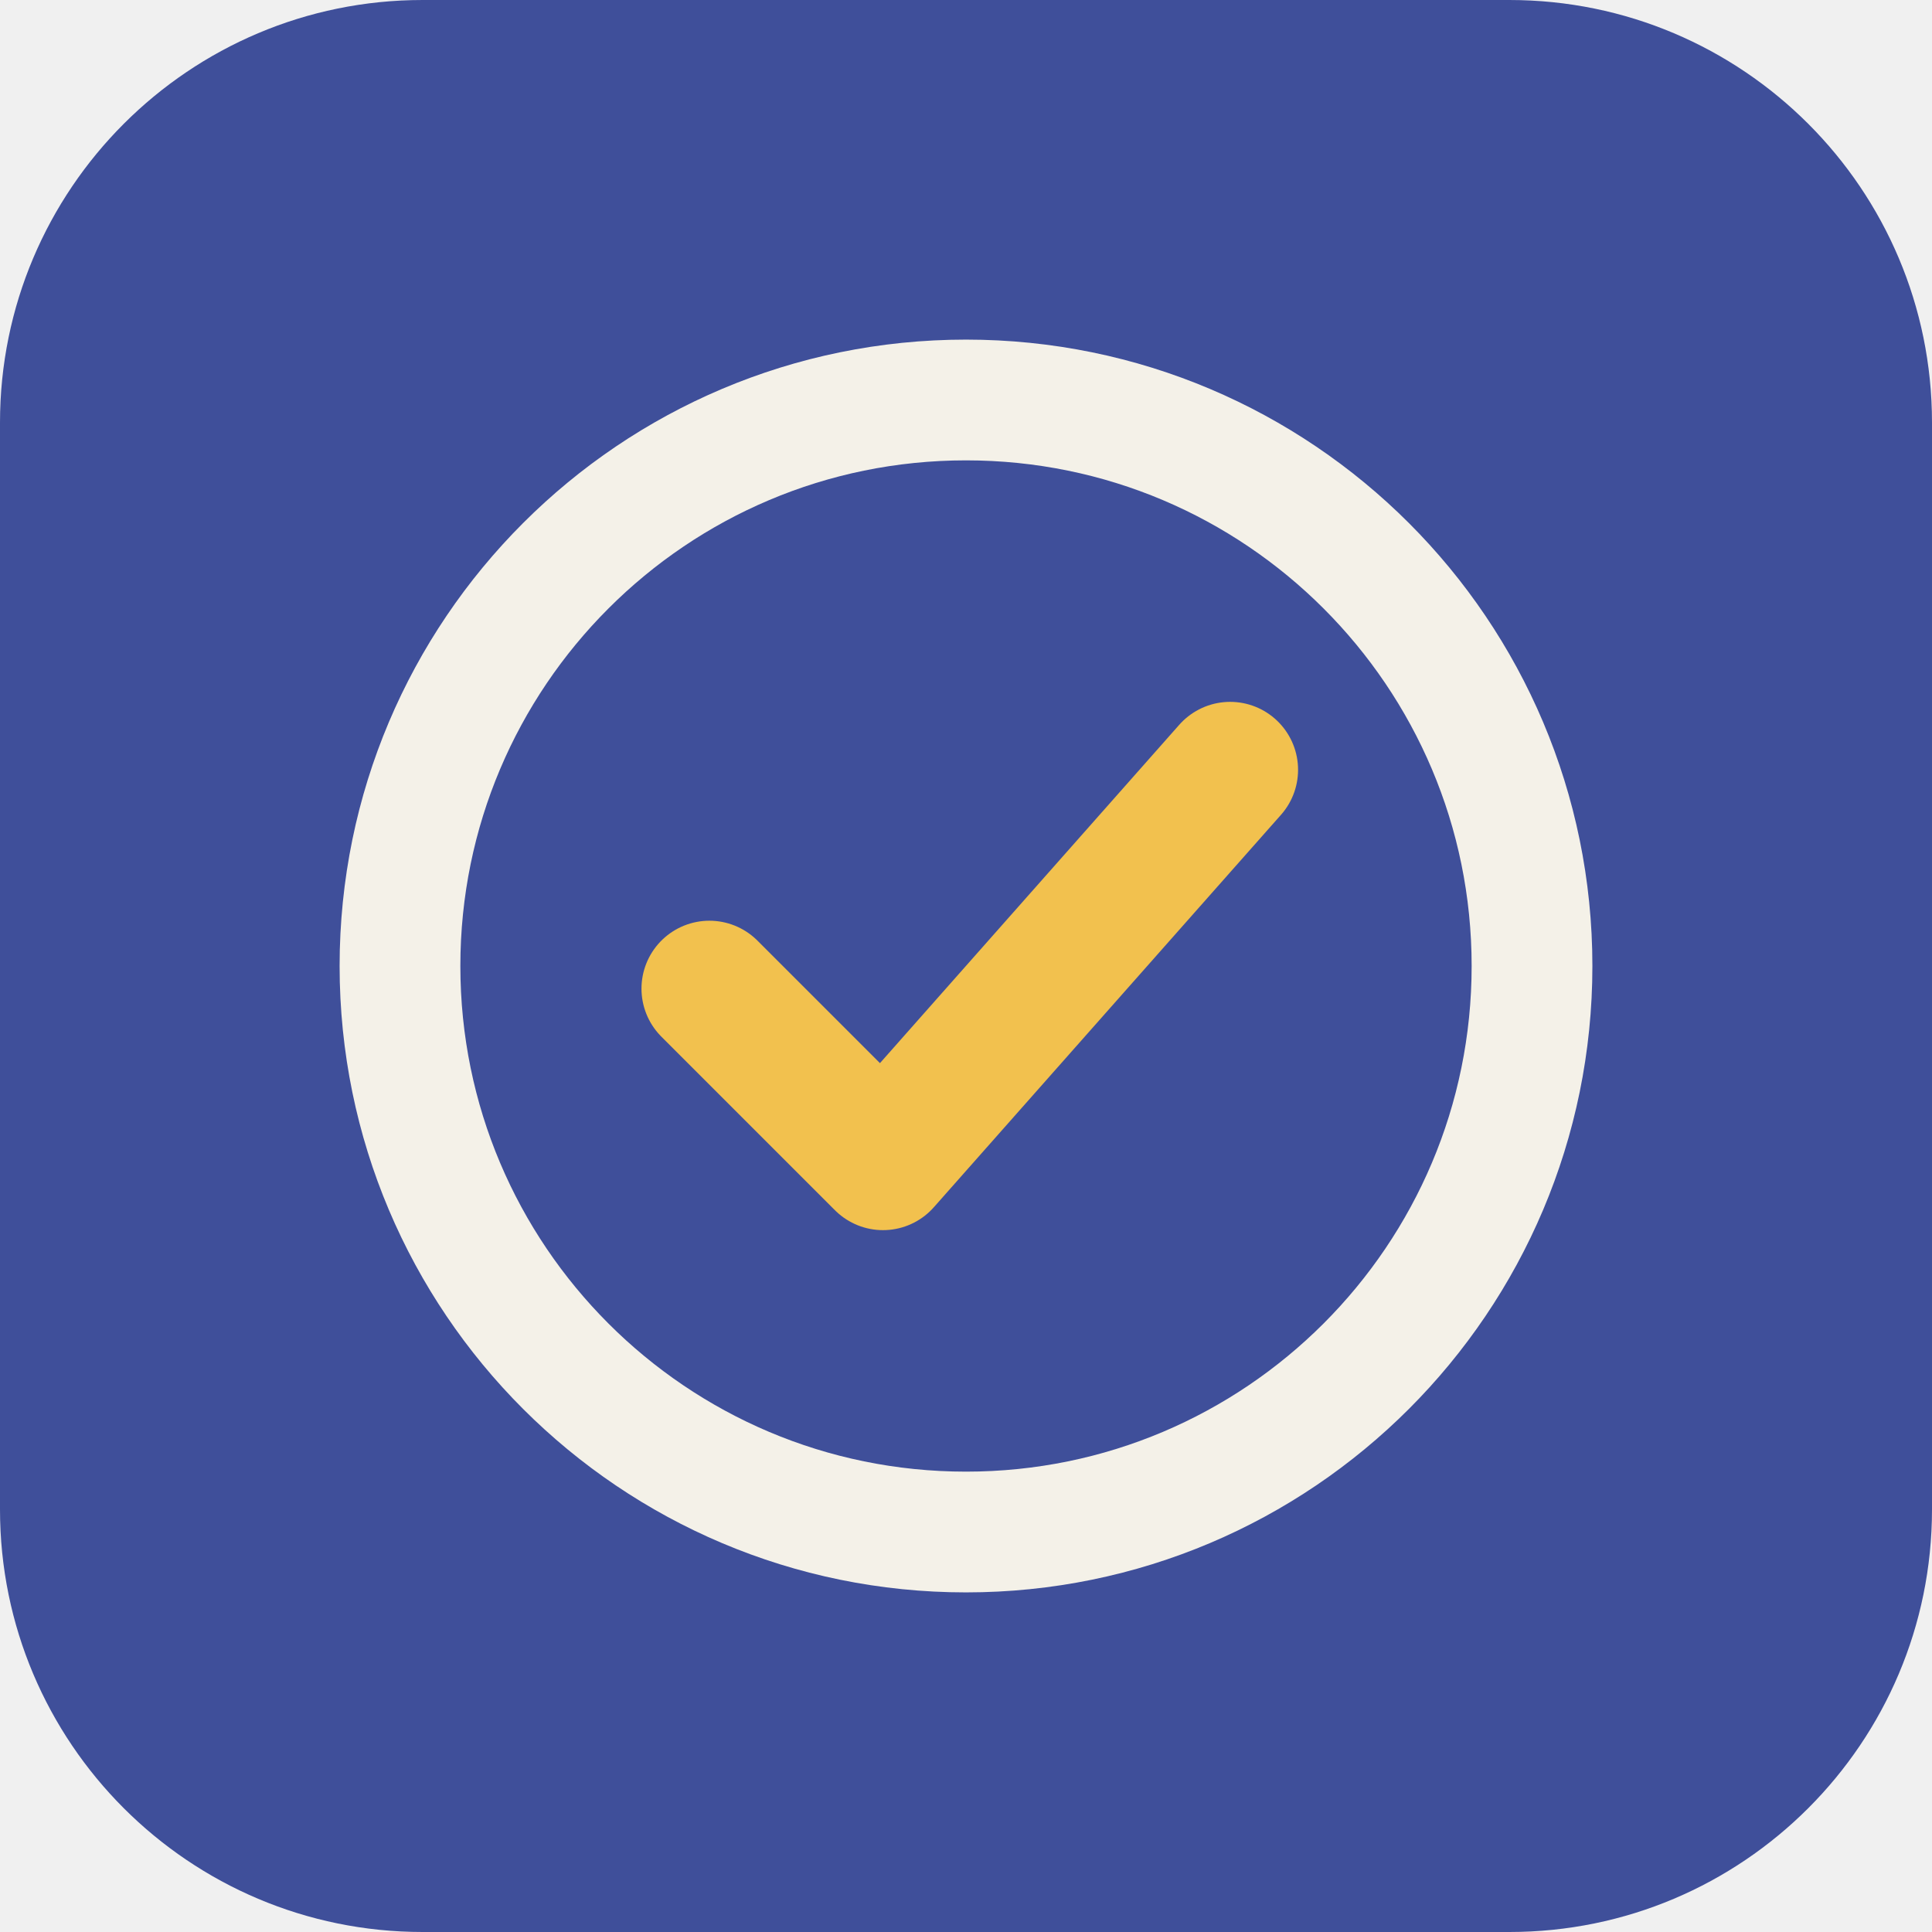
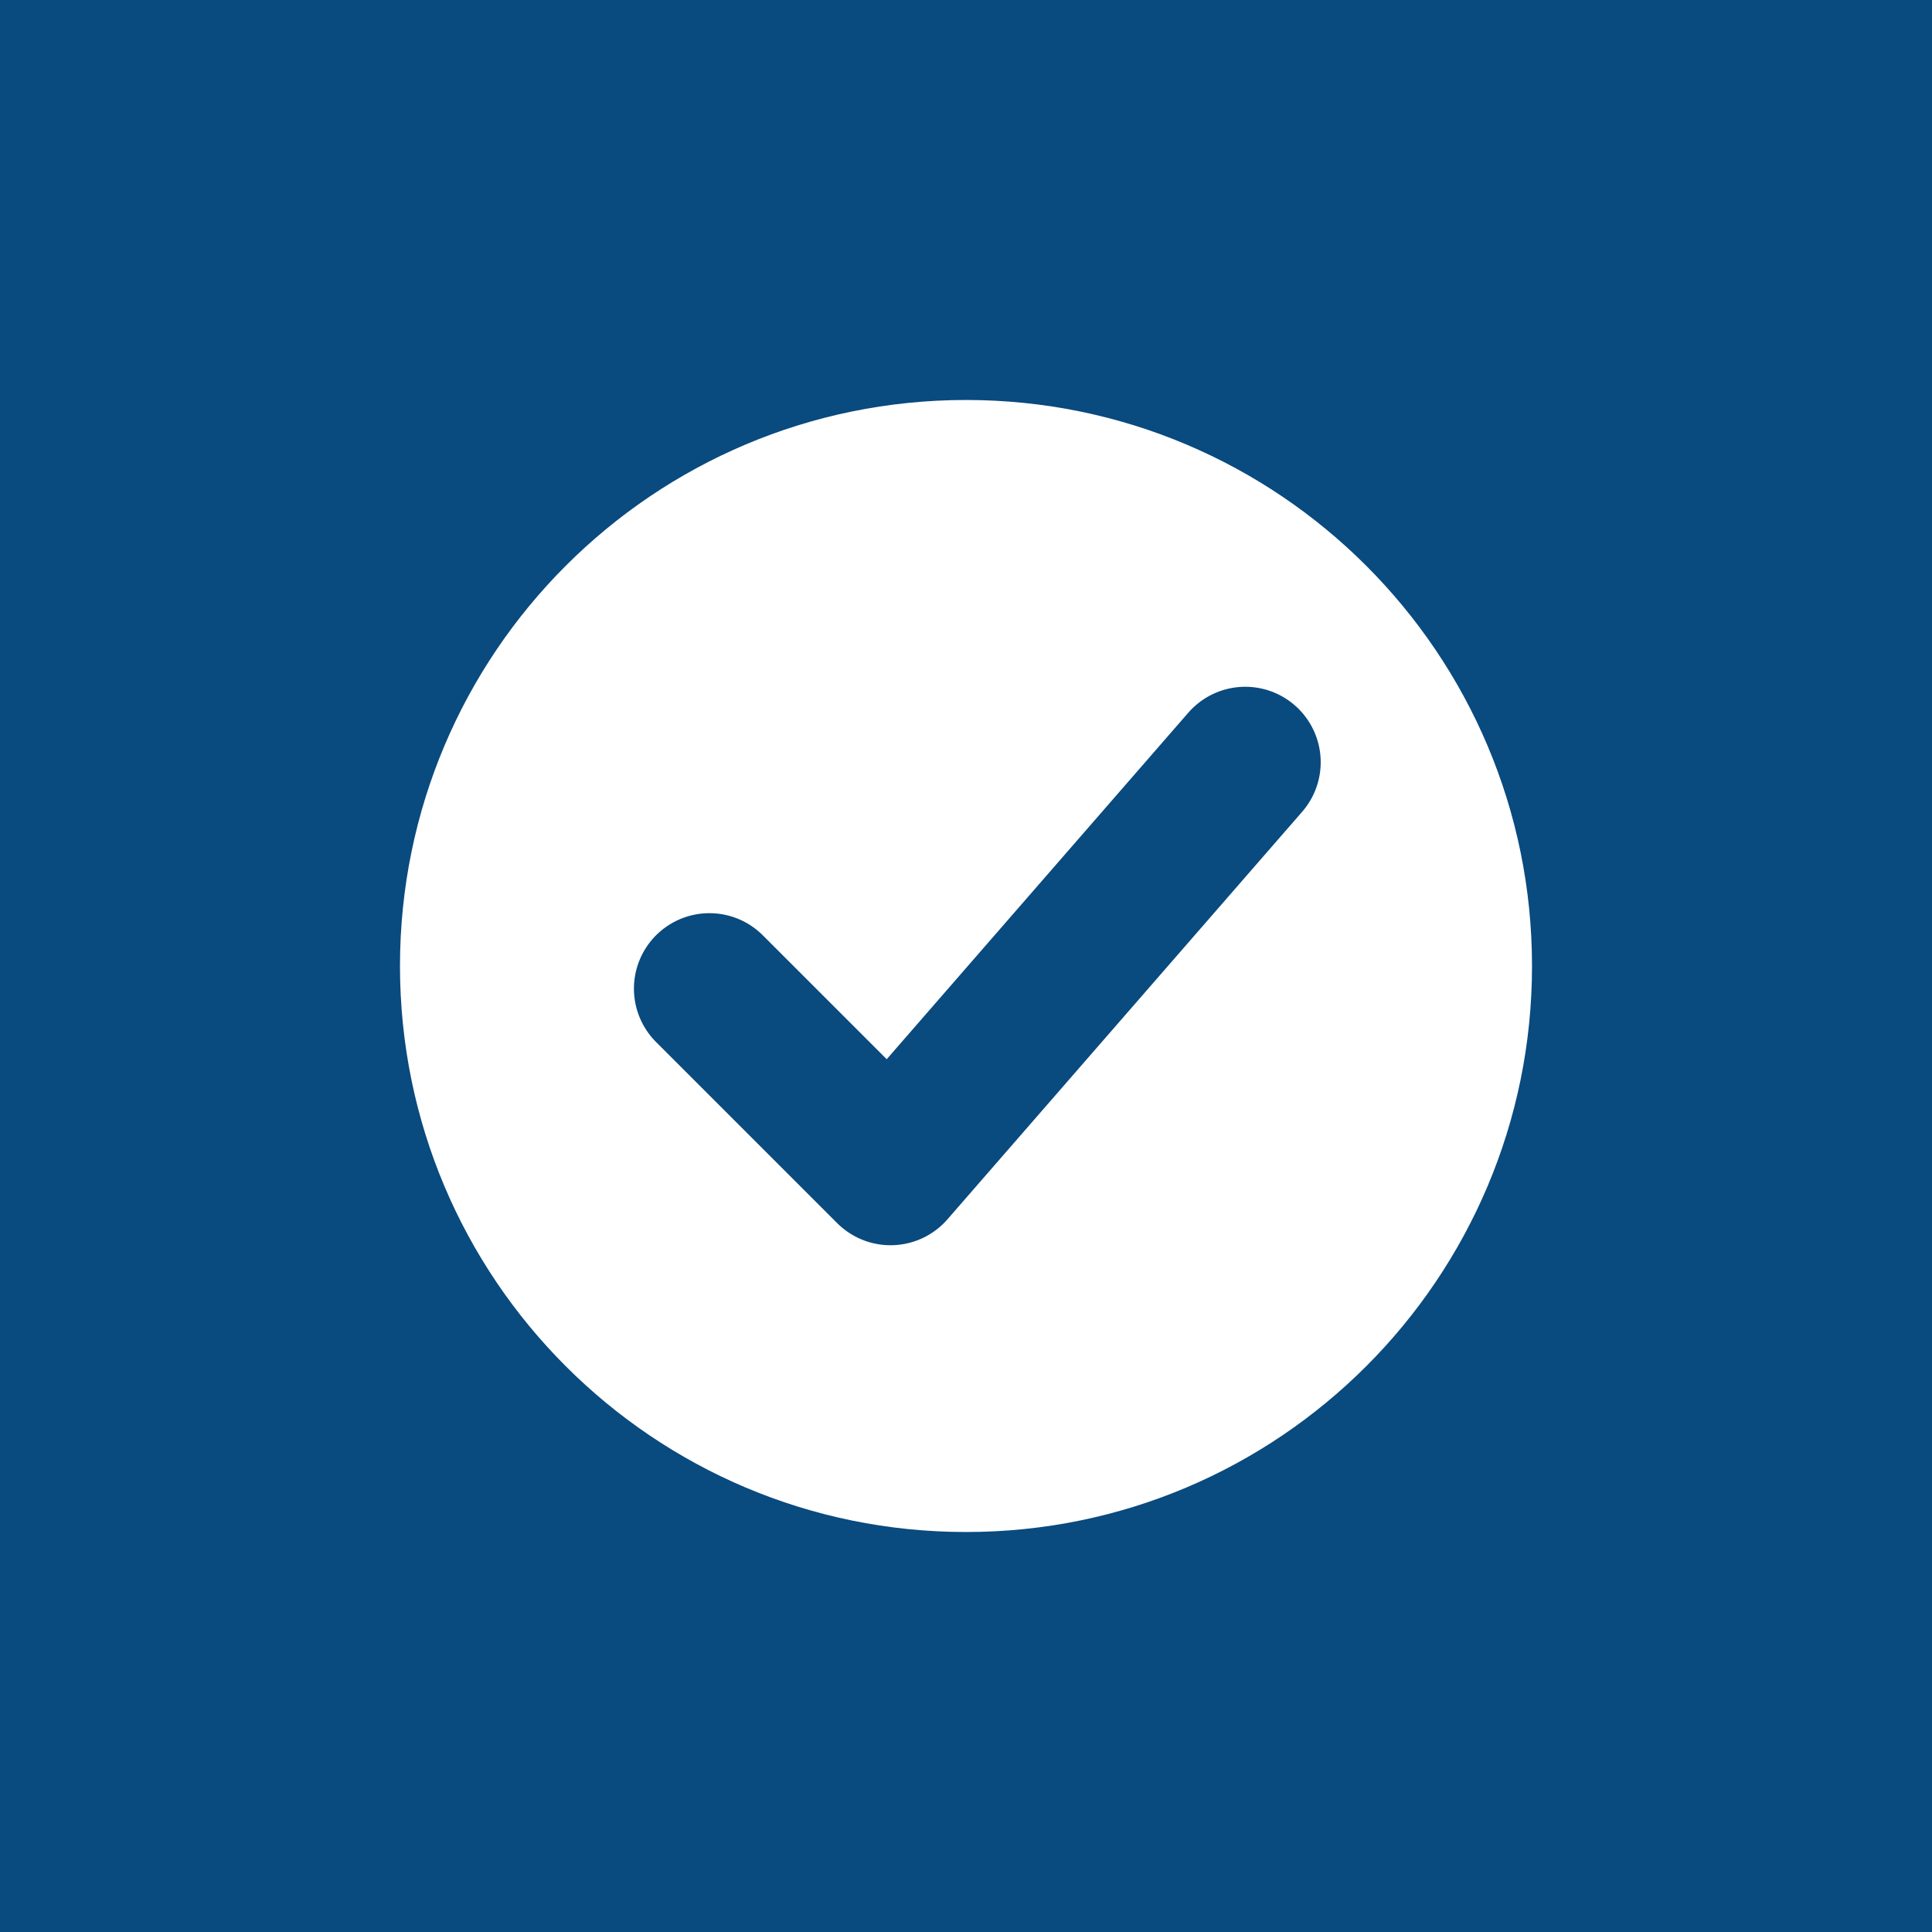
<svg xmlns="http://www.w3.org/2000/svg" viewBox="0 0 512 512">
-   <rect width="512" height="512" rx="112" fill="#3f4f9a" />
-   <circle cx="256" cy="256" r="150" fill="none" stroke="#f4f1e8" stroke-width="32" />
-   <path d="M188 262l46 46 92-104" fill="none" stroke="#f2c14e" stroke-width="36" stroke-linecap="round" stroke-linejoin="round" />
+   <rect width="512" height="512" fill="#094a7f" />
+   <circle cx="256" cy="256" r="150" fill="#fff" />
+   <path d="M188 262l48 48 94-108" fill="none" stroke="#094a7f" stroke-width="40" stroke-linecap="round" stroke-linejoin="round" />
</svg>
